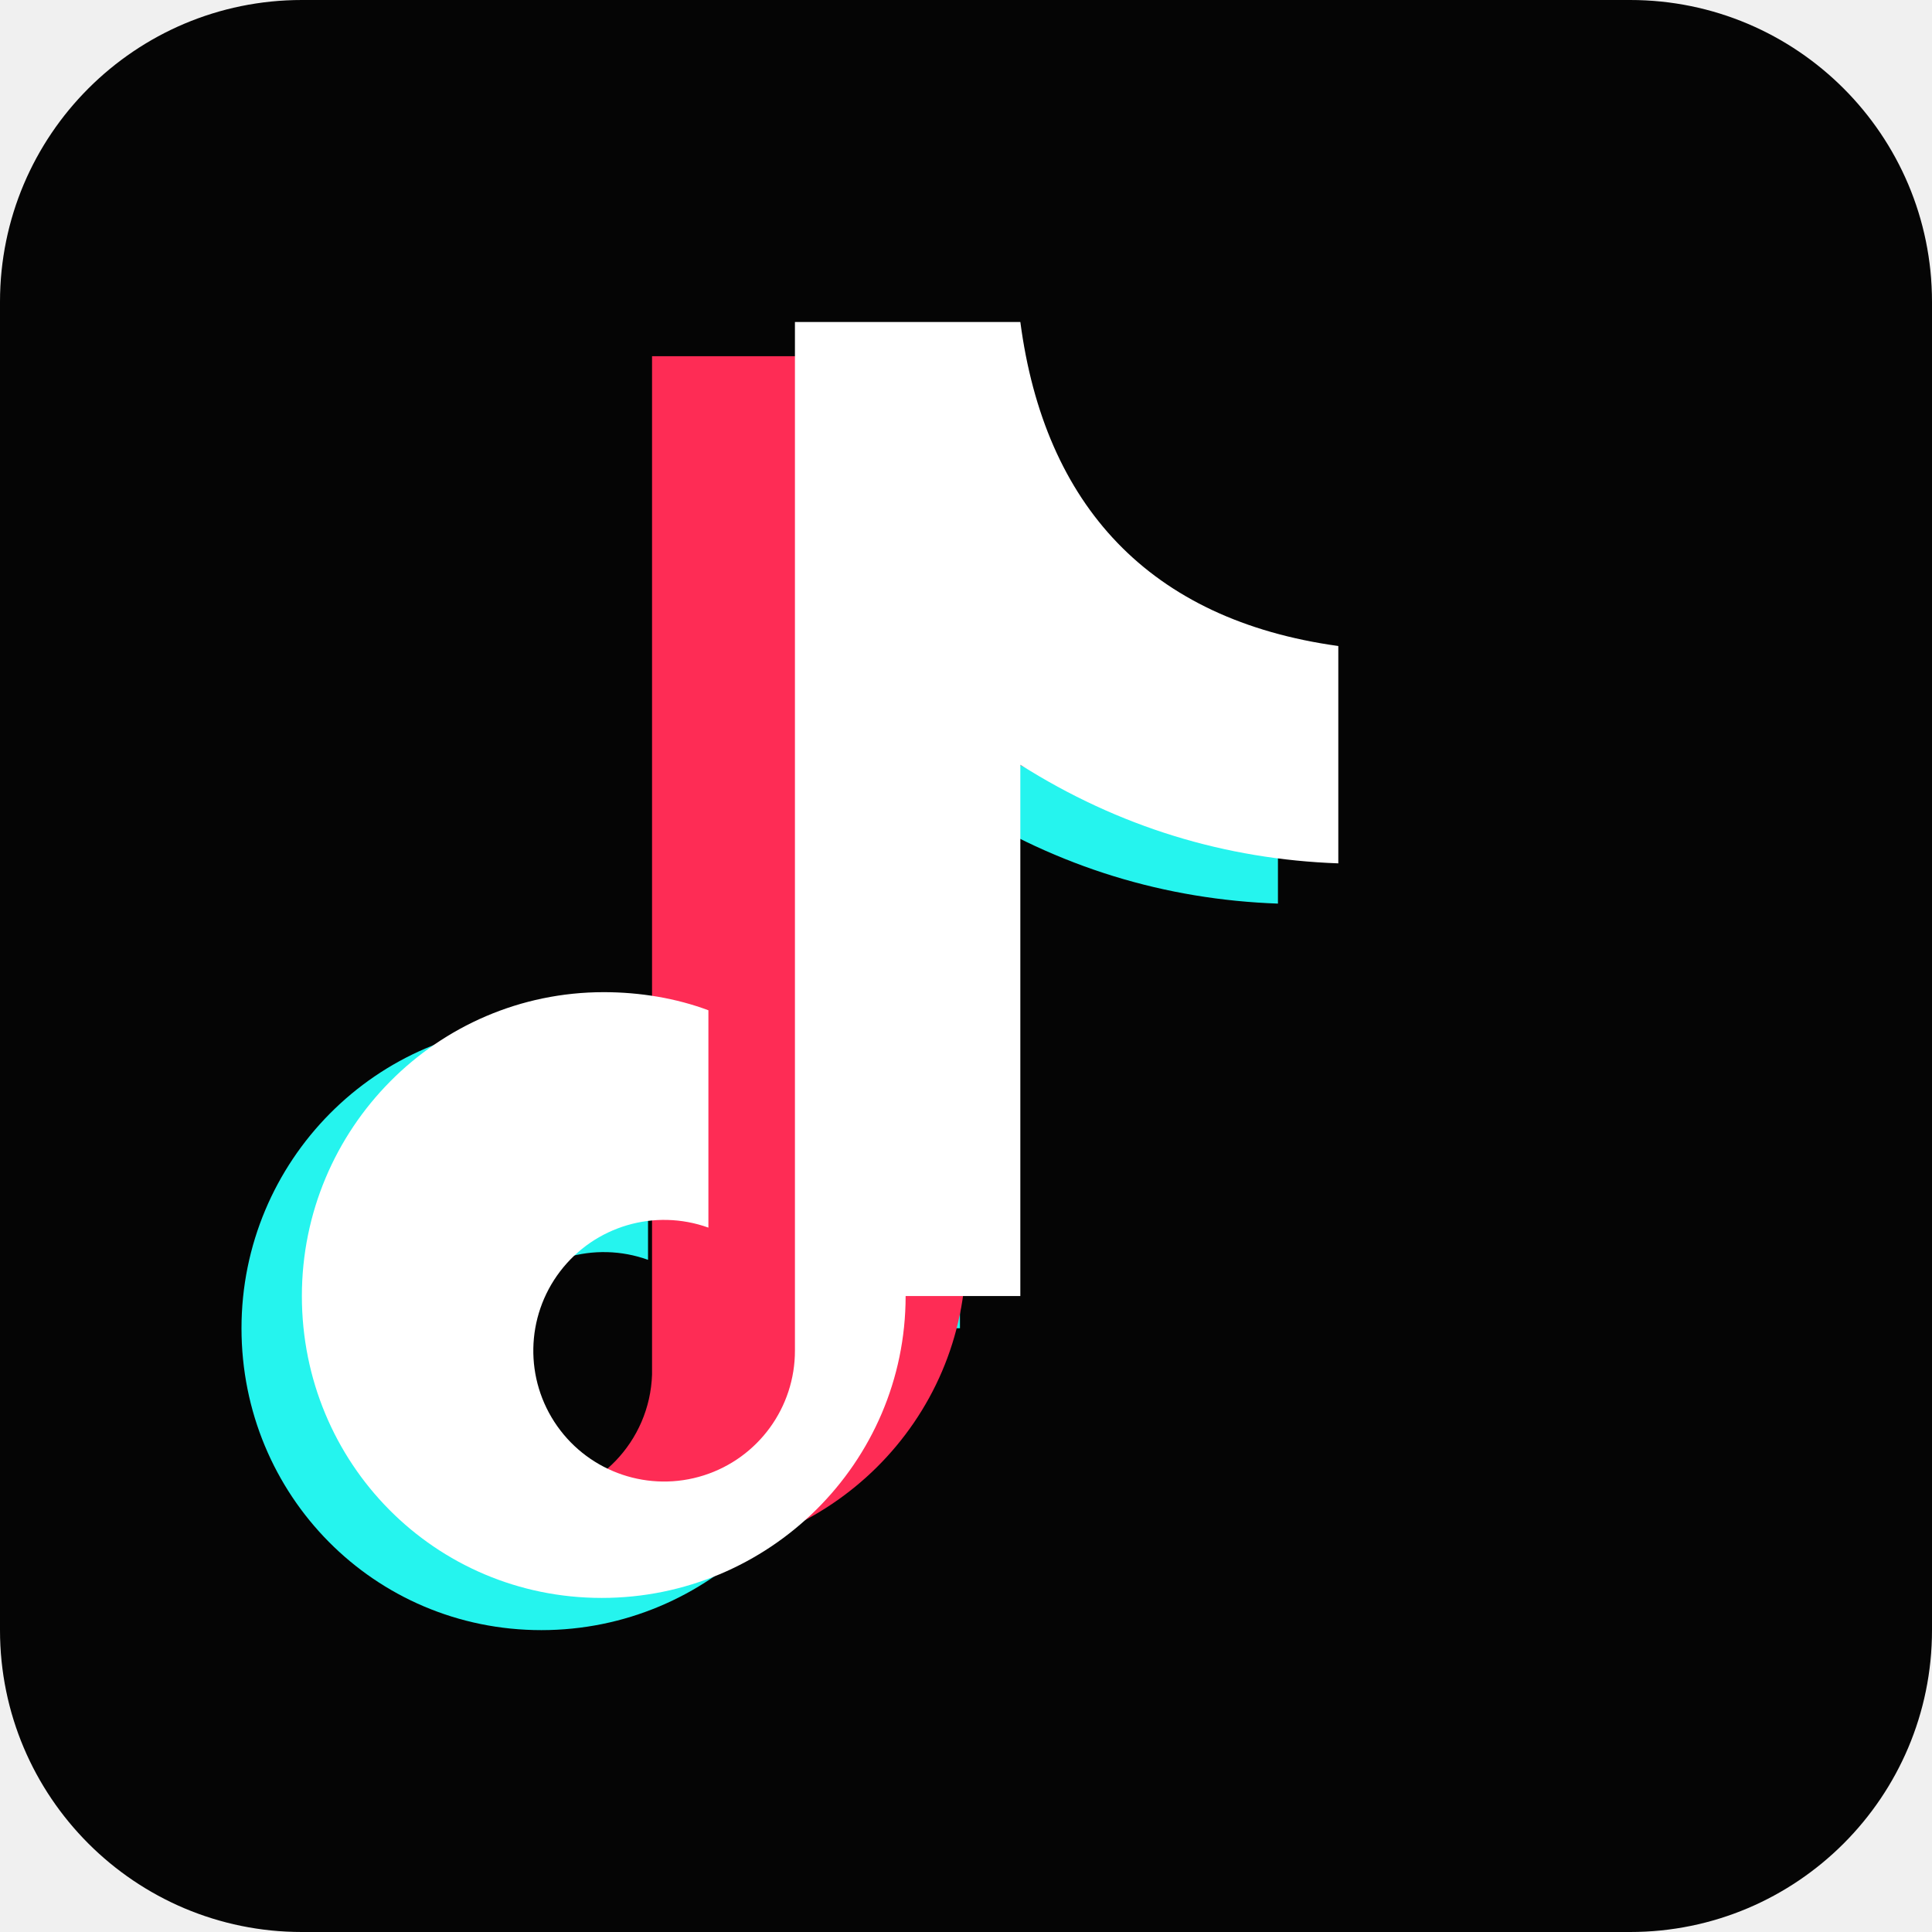
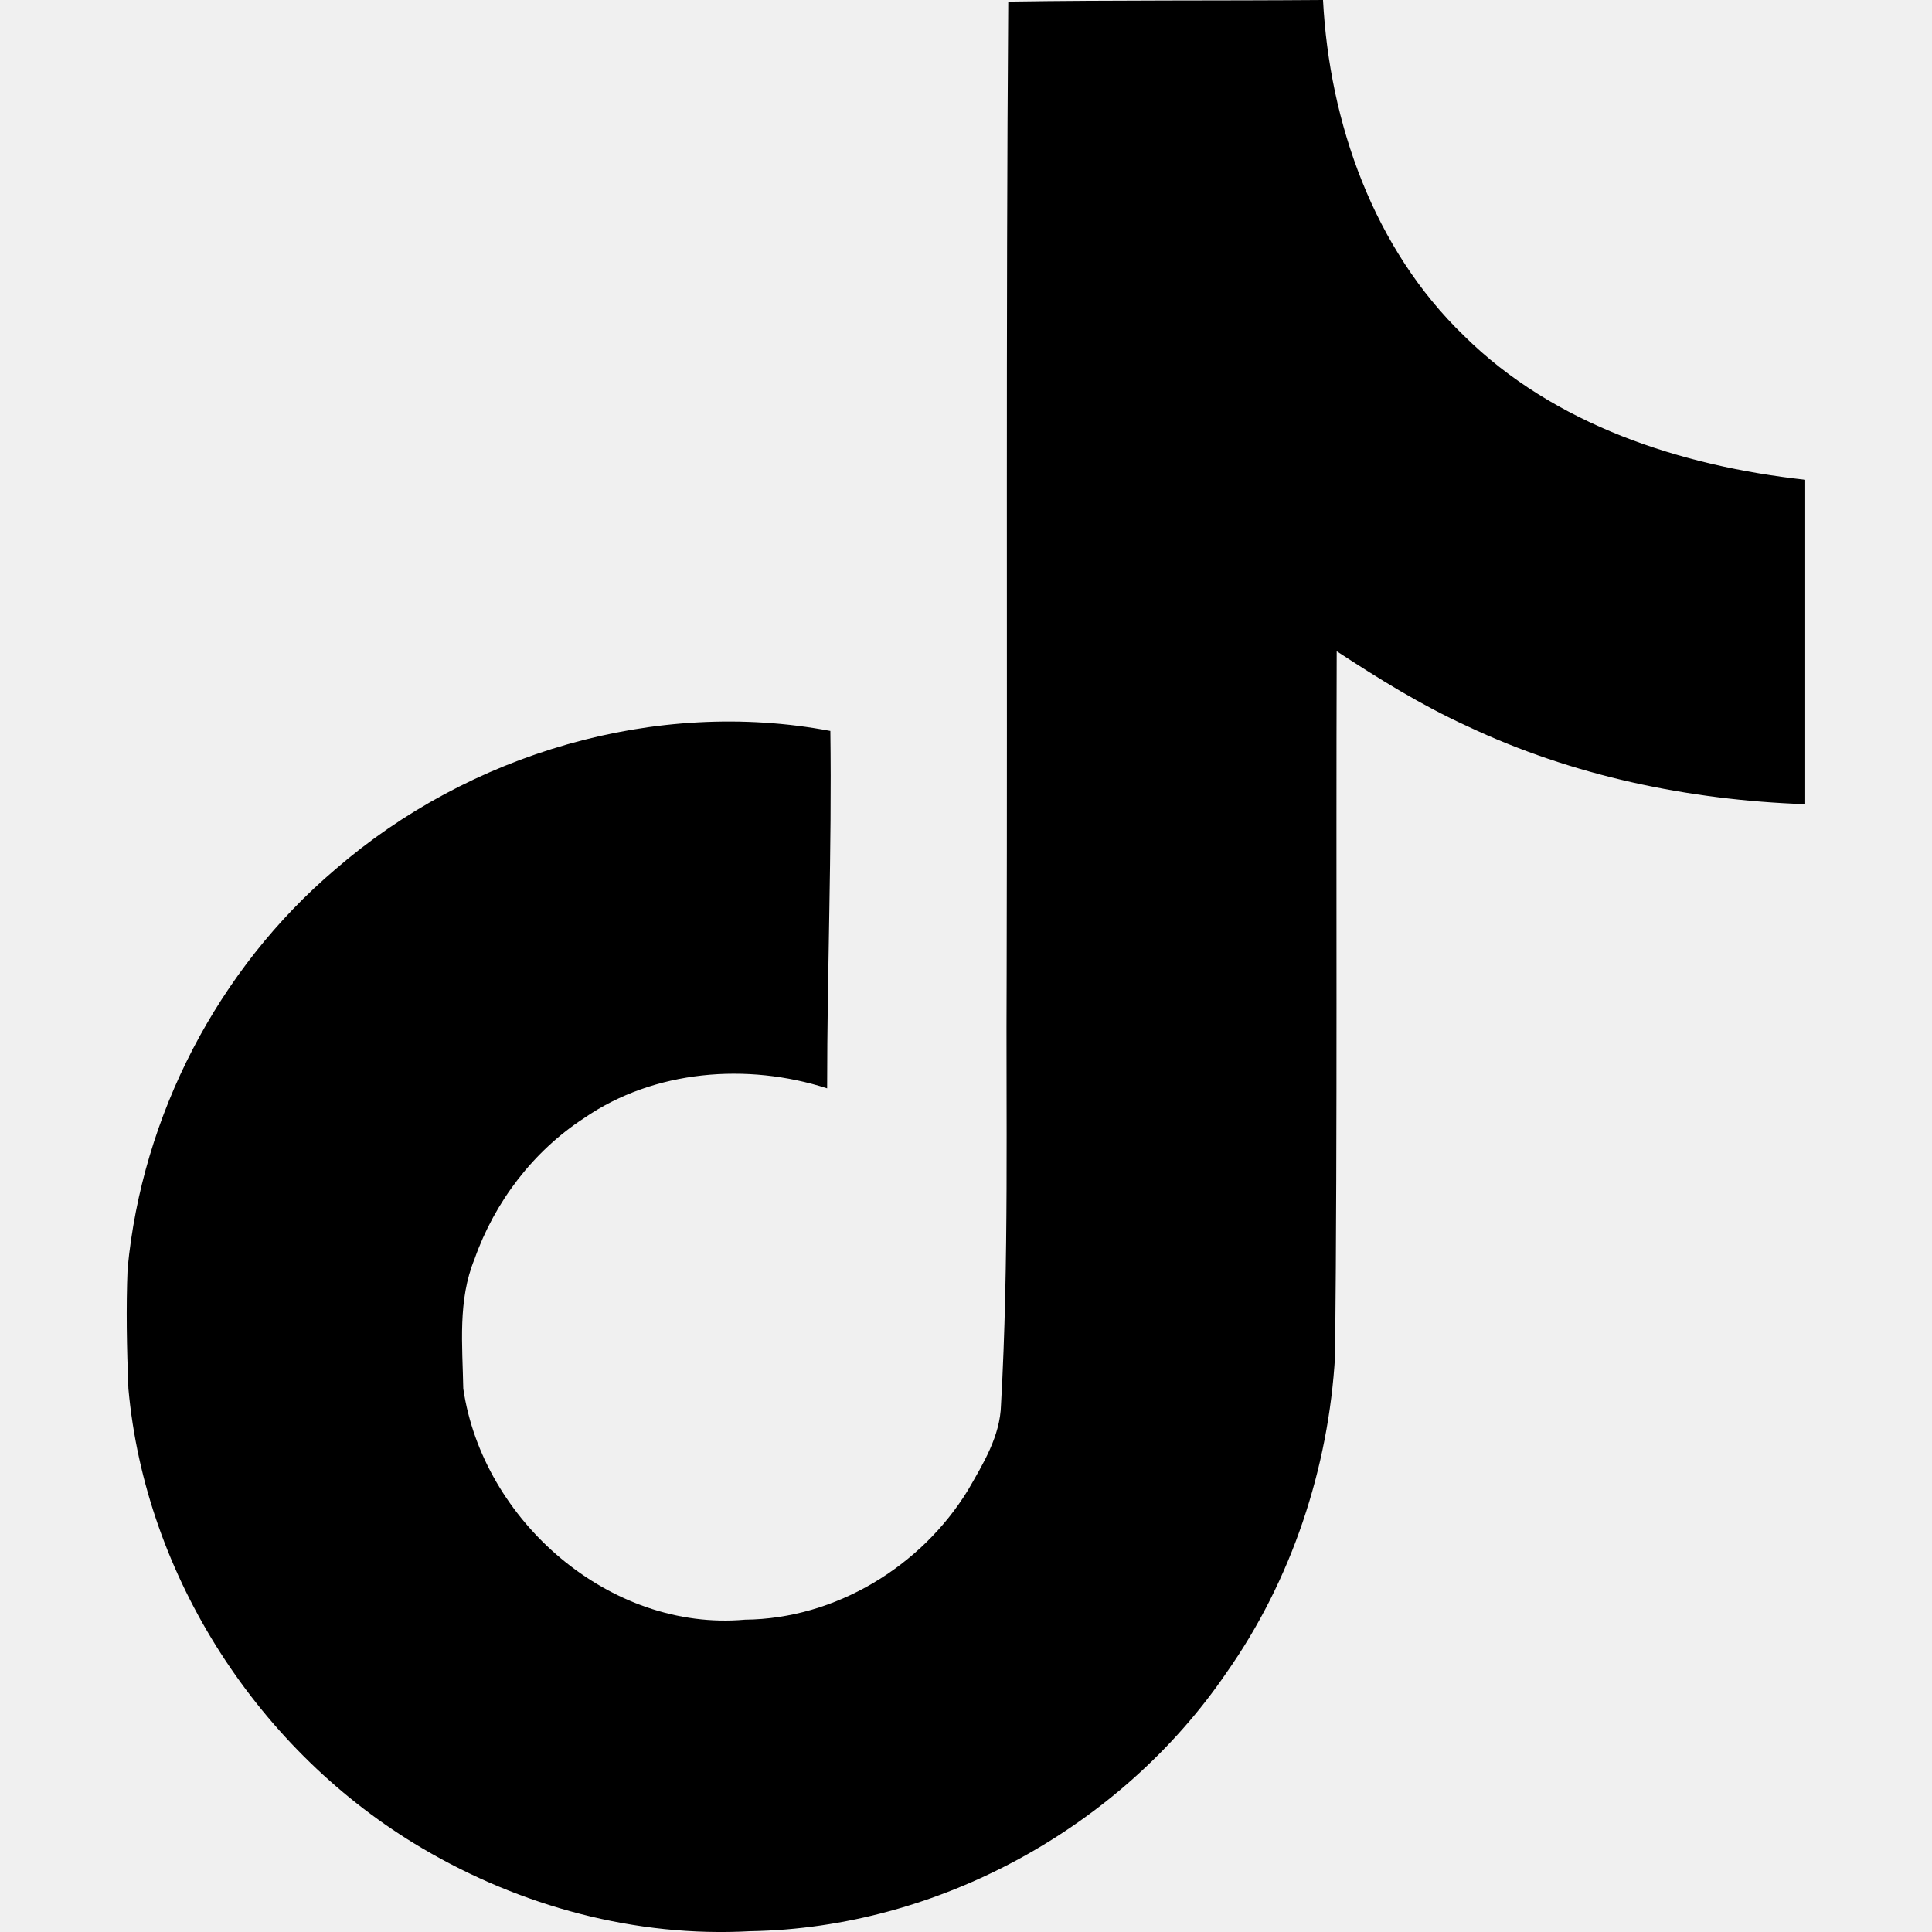
- <svg xmlns="http://www.w3.org/2000/svg" viewBox="0 0 96 96" role="img" aria-labelledby="tiktok-title">
-   <rect width="96" height="96" rx="15" fill="#050505" />
-   <path fill="#25f4ee" d="M42 66c0 8.3-6.8 15-15.1 15S12 74.3 12 66s6.7-15.1 15-15.1c1.8 0 3.6.3 5.2.9v10.8a6.5 6.5 0 1 0 4.3 6.1V18h11.2c1.2 9.1 6.4 14.8 15.8 16.1v10.8c-5.6-.2-10.9-1.8-15.8-4.9v26Z" />
-   <path fill="#fe2c55" d="M48 62.3c0 8.3-6.8 15-15.1 15-5.8 0-10.9-3.3-13.4-8.1a6.5 6.5 0 0 0 12.9-.9V17.7H44c1.2 9.1 6.4 14.8 15.8 16.1v7.3c-4.2-.8-8.1-2.3-11.8-4.6v25.8Z" />
-   <path fill="#fff" d="M45 64.4c0 8.3-6.8 15-15.1 15S15 72.7 15 64.4s6.7-15.1 15-15.1c1.8 0 3.6.3 5.2.9V61a6.5 6.5 0 1 0 4.3 6.1V16h11.2c1.2 9.1 6.4 14.8 15.8 16.1v10.8c-5.6-.2-10.9-1.8-15.8-4.9v26.4Z" />
+ <svg xmlns="http://www.w3.org/2000/svg" role="img" viewBox="0 0 24 24">
+   <path d="M12.525.02c1.31-.02 2.61-.01 3.91-.02.08 1.53.63 3.09 1.75 4.17 1.12 1.11 2.7 1.62 4.24 1.79v4.03c-1.44-.05-2.89-.35-4.2-.97-.57-.26-1.1-.59-1.62-.93-.01 2.92.01 5.84-.02 8.75-.08 1.4-.54 2.79-1.35 3.94-1.31 1.92-3.58 3.17-5.91 3.21-1.43.08-2.86-.31-4.08-1.03-2.02-1.19-3.44-3.37-3.65-5.71-.02-.5-.03-1-.01-1.49.18-1.9 1.12-3.72 2.58-4.96 1.66-1.44 3.98-2.13 6.15-1.72.02 1.48-.04 2.96-.04 4.44-.99-.32-2.15-.23-3.02.37-.63.41-1.11 1.04-1.36 1.75-.21.51-.15 1.07-.14 1.61.24 1.64 1.82 3.02 3.5 2.87 1.12-.01 2.19-.66 2.77-1.61.19-.33.4-.67.41-1.06.1-1.79.06-3.57.07-5.36.01-4.03-.01-8.05.02-12.07z" />
</svg>
